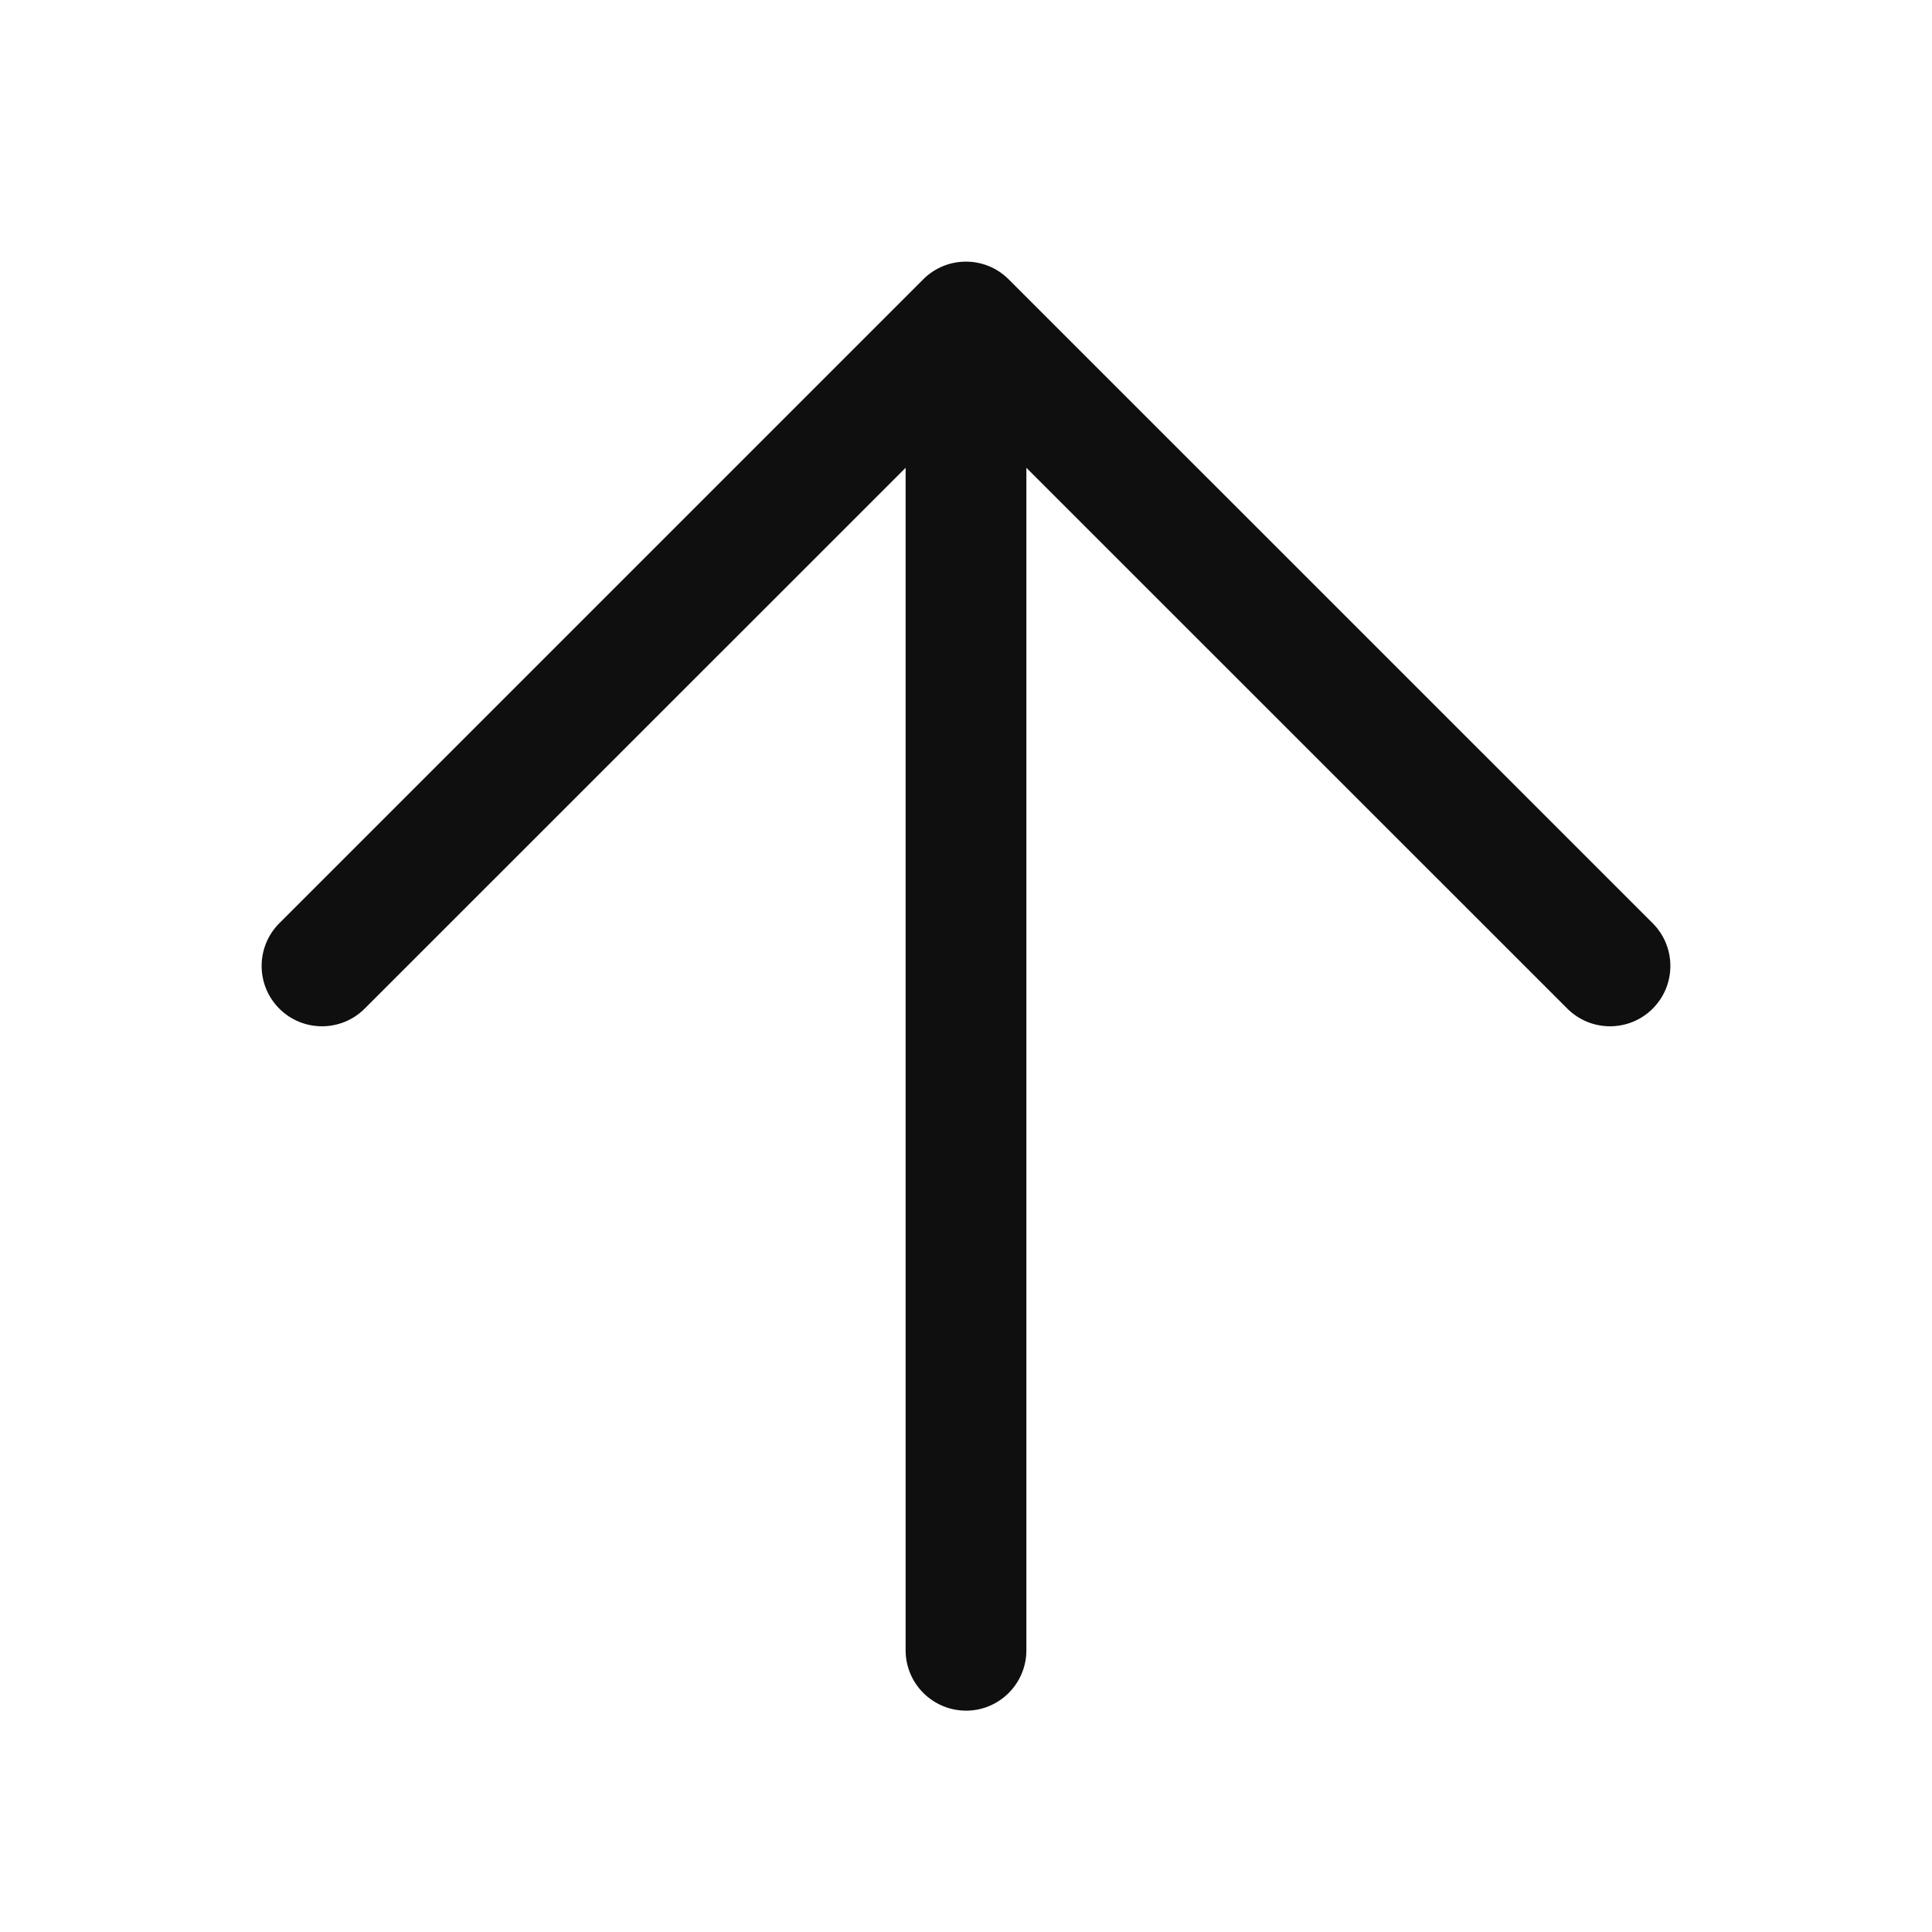
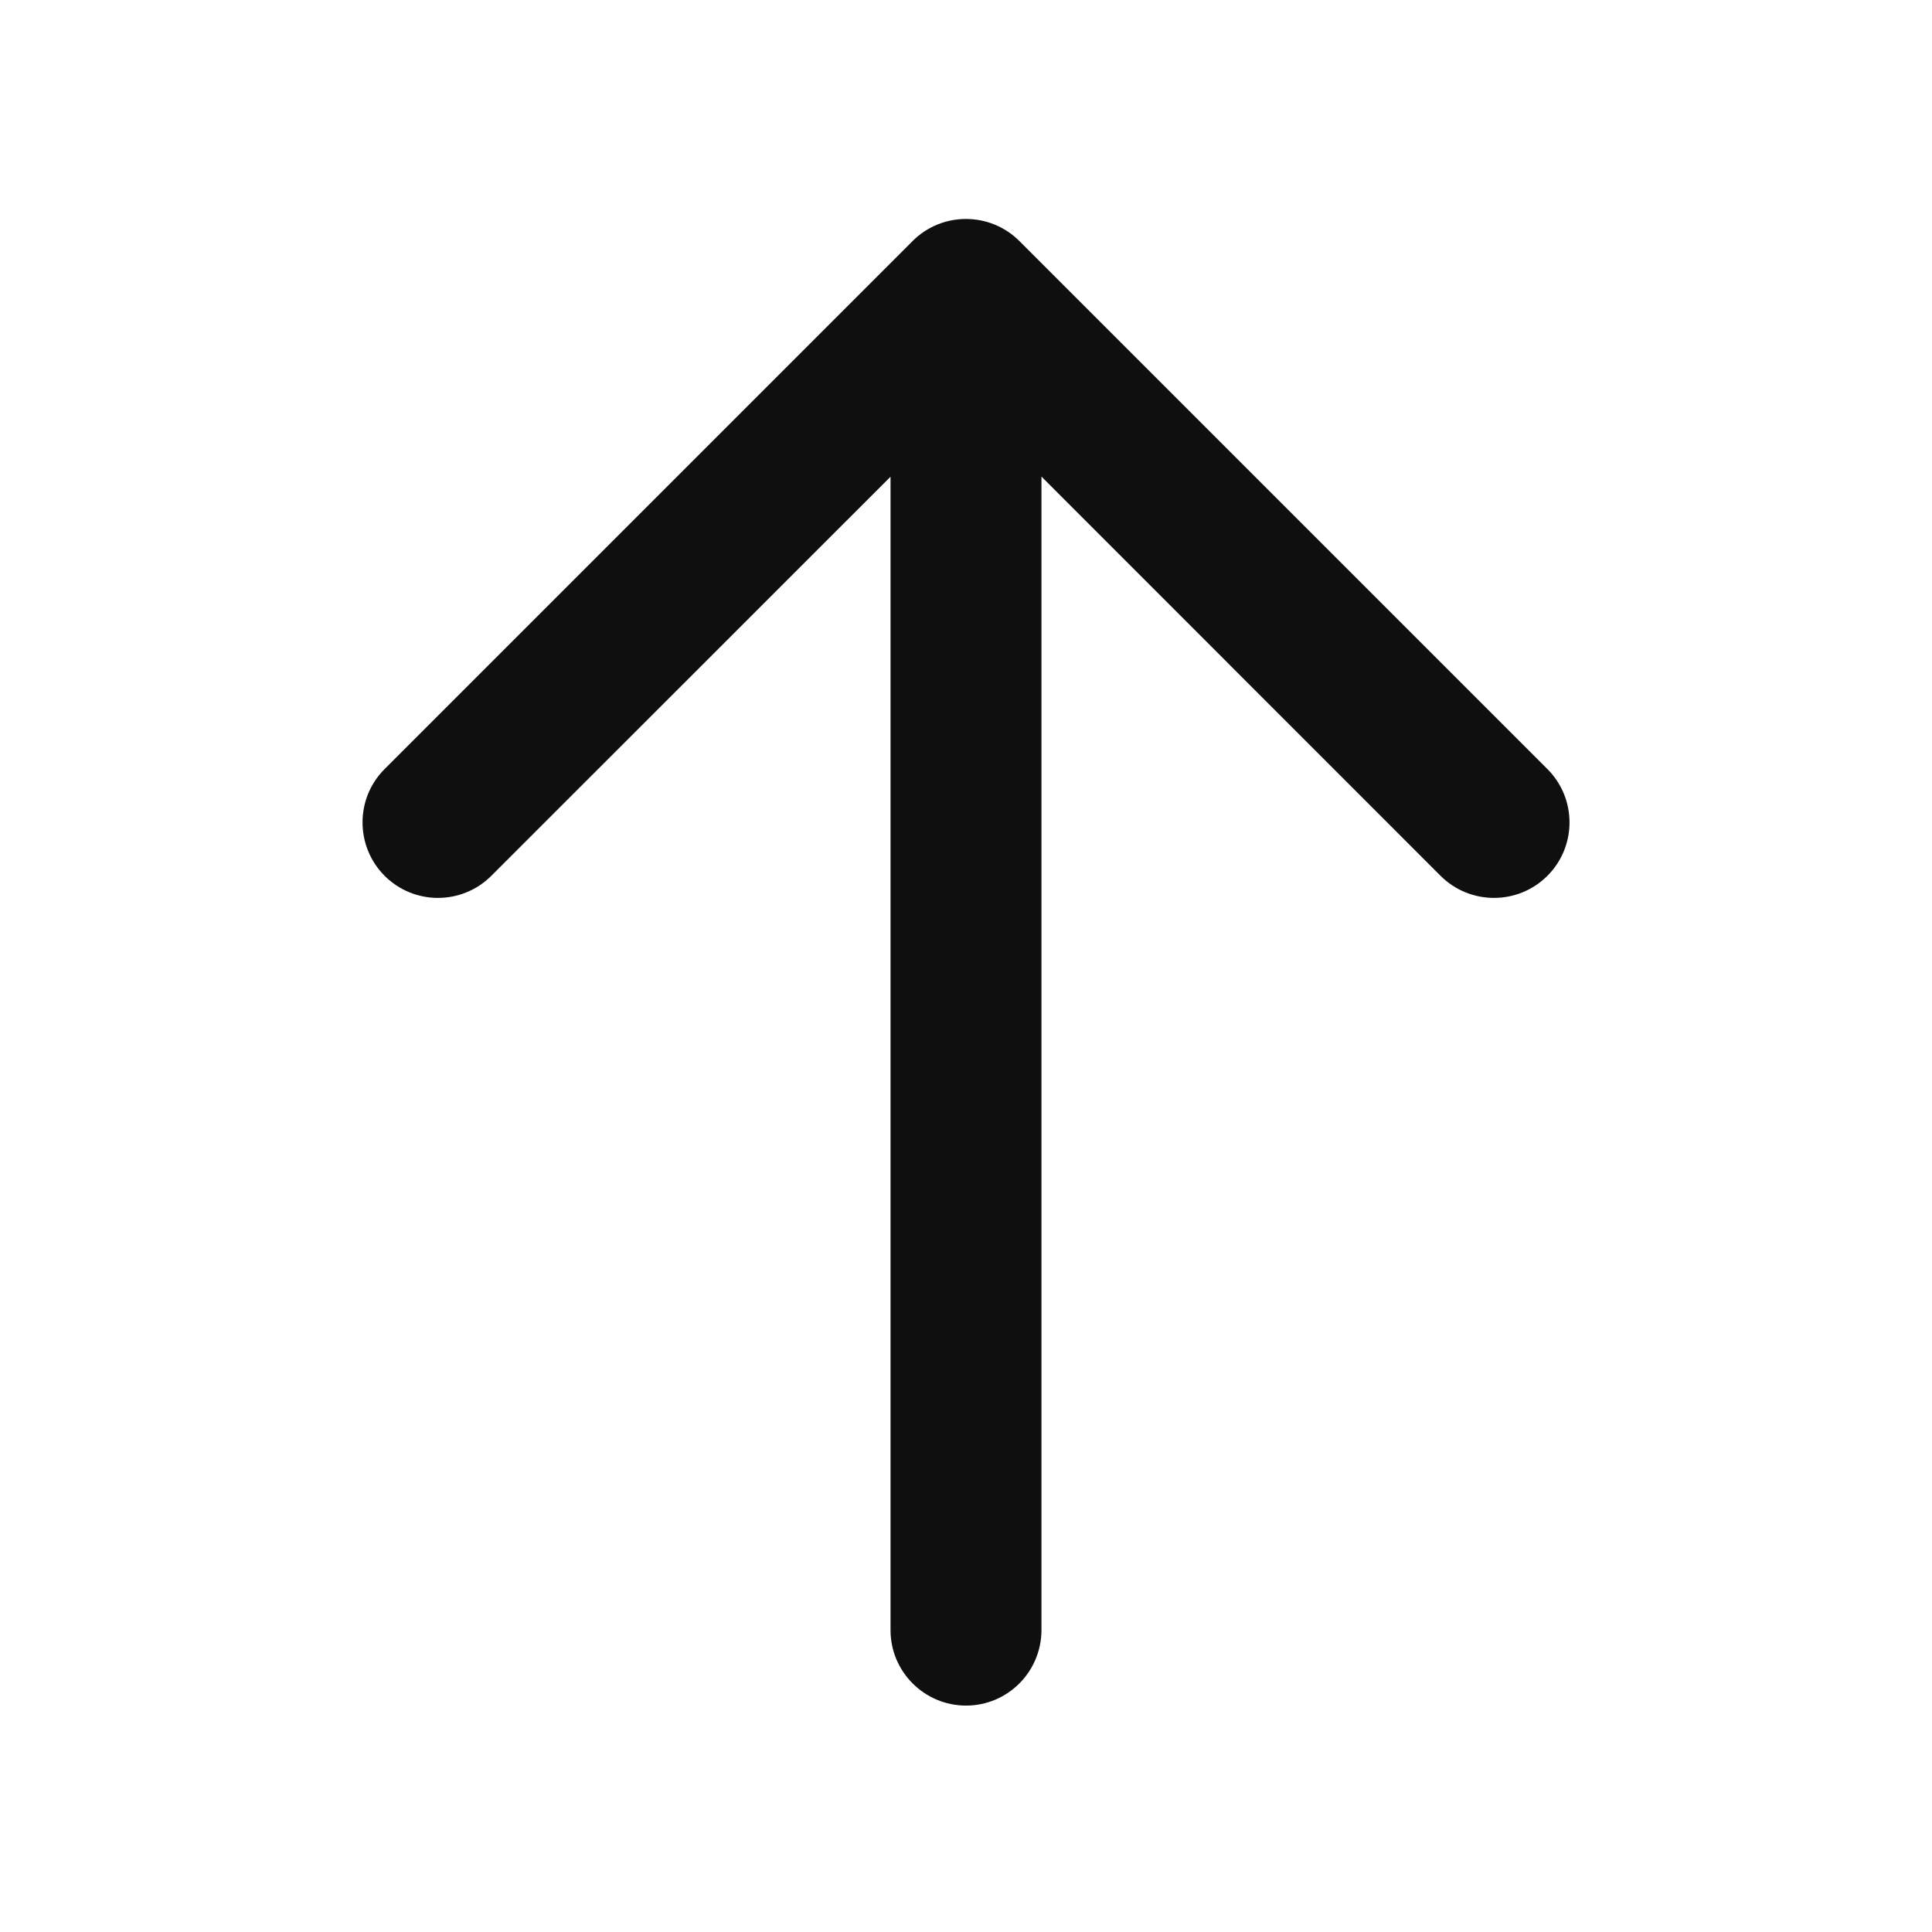
<svg xmlns="http://www.w3.org/2000/svg" width="16" height="16" viewBox="0 0 16 16" fill="none">
-   <path d="M7.5 13.667C7.5 13.943 7.724 14.166 8 14.167C8.276 14.167 8.5 13.943 8.5 13.667V3.874L12.98 8.353C13.175 8.548 13.492 8.548 13.687 8.353C13.882 8.158 13.882 7.841 13.687 7.646L8.353 2.313C8.158 2.118 7.841 2.118 7.646 2.313L2.313 7.646C2.118 7.841 2.118 8.158 2.313 8.353C2.508 8.548 2.825 8.548 3.02 8.353L7.5 3.874V13.667Z" fill="#0F0F0F" />
+   <path d="M3.185 7.253C2.942 7.009 2.941 6.613 3.185 6.369L7.558 1.996C7.802 1.752 8.198 1.753 8.442 1.996L12.815 6.369C13.059 6.613 13.059 7.009 12.815 7.253C12.571 7.497 12.174 7.497 11.93 7.253L8.625 3.947V13.5C8.624 13.845 8.345 14.125 8 14.125C7.655 14.124 7.375 13.845 7.375 13.5V3.948L4.069 7.253C3.825 7.497 3.429 7.497 3.185 7.253Z" fill="#0F0F0F" />
</svg>
